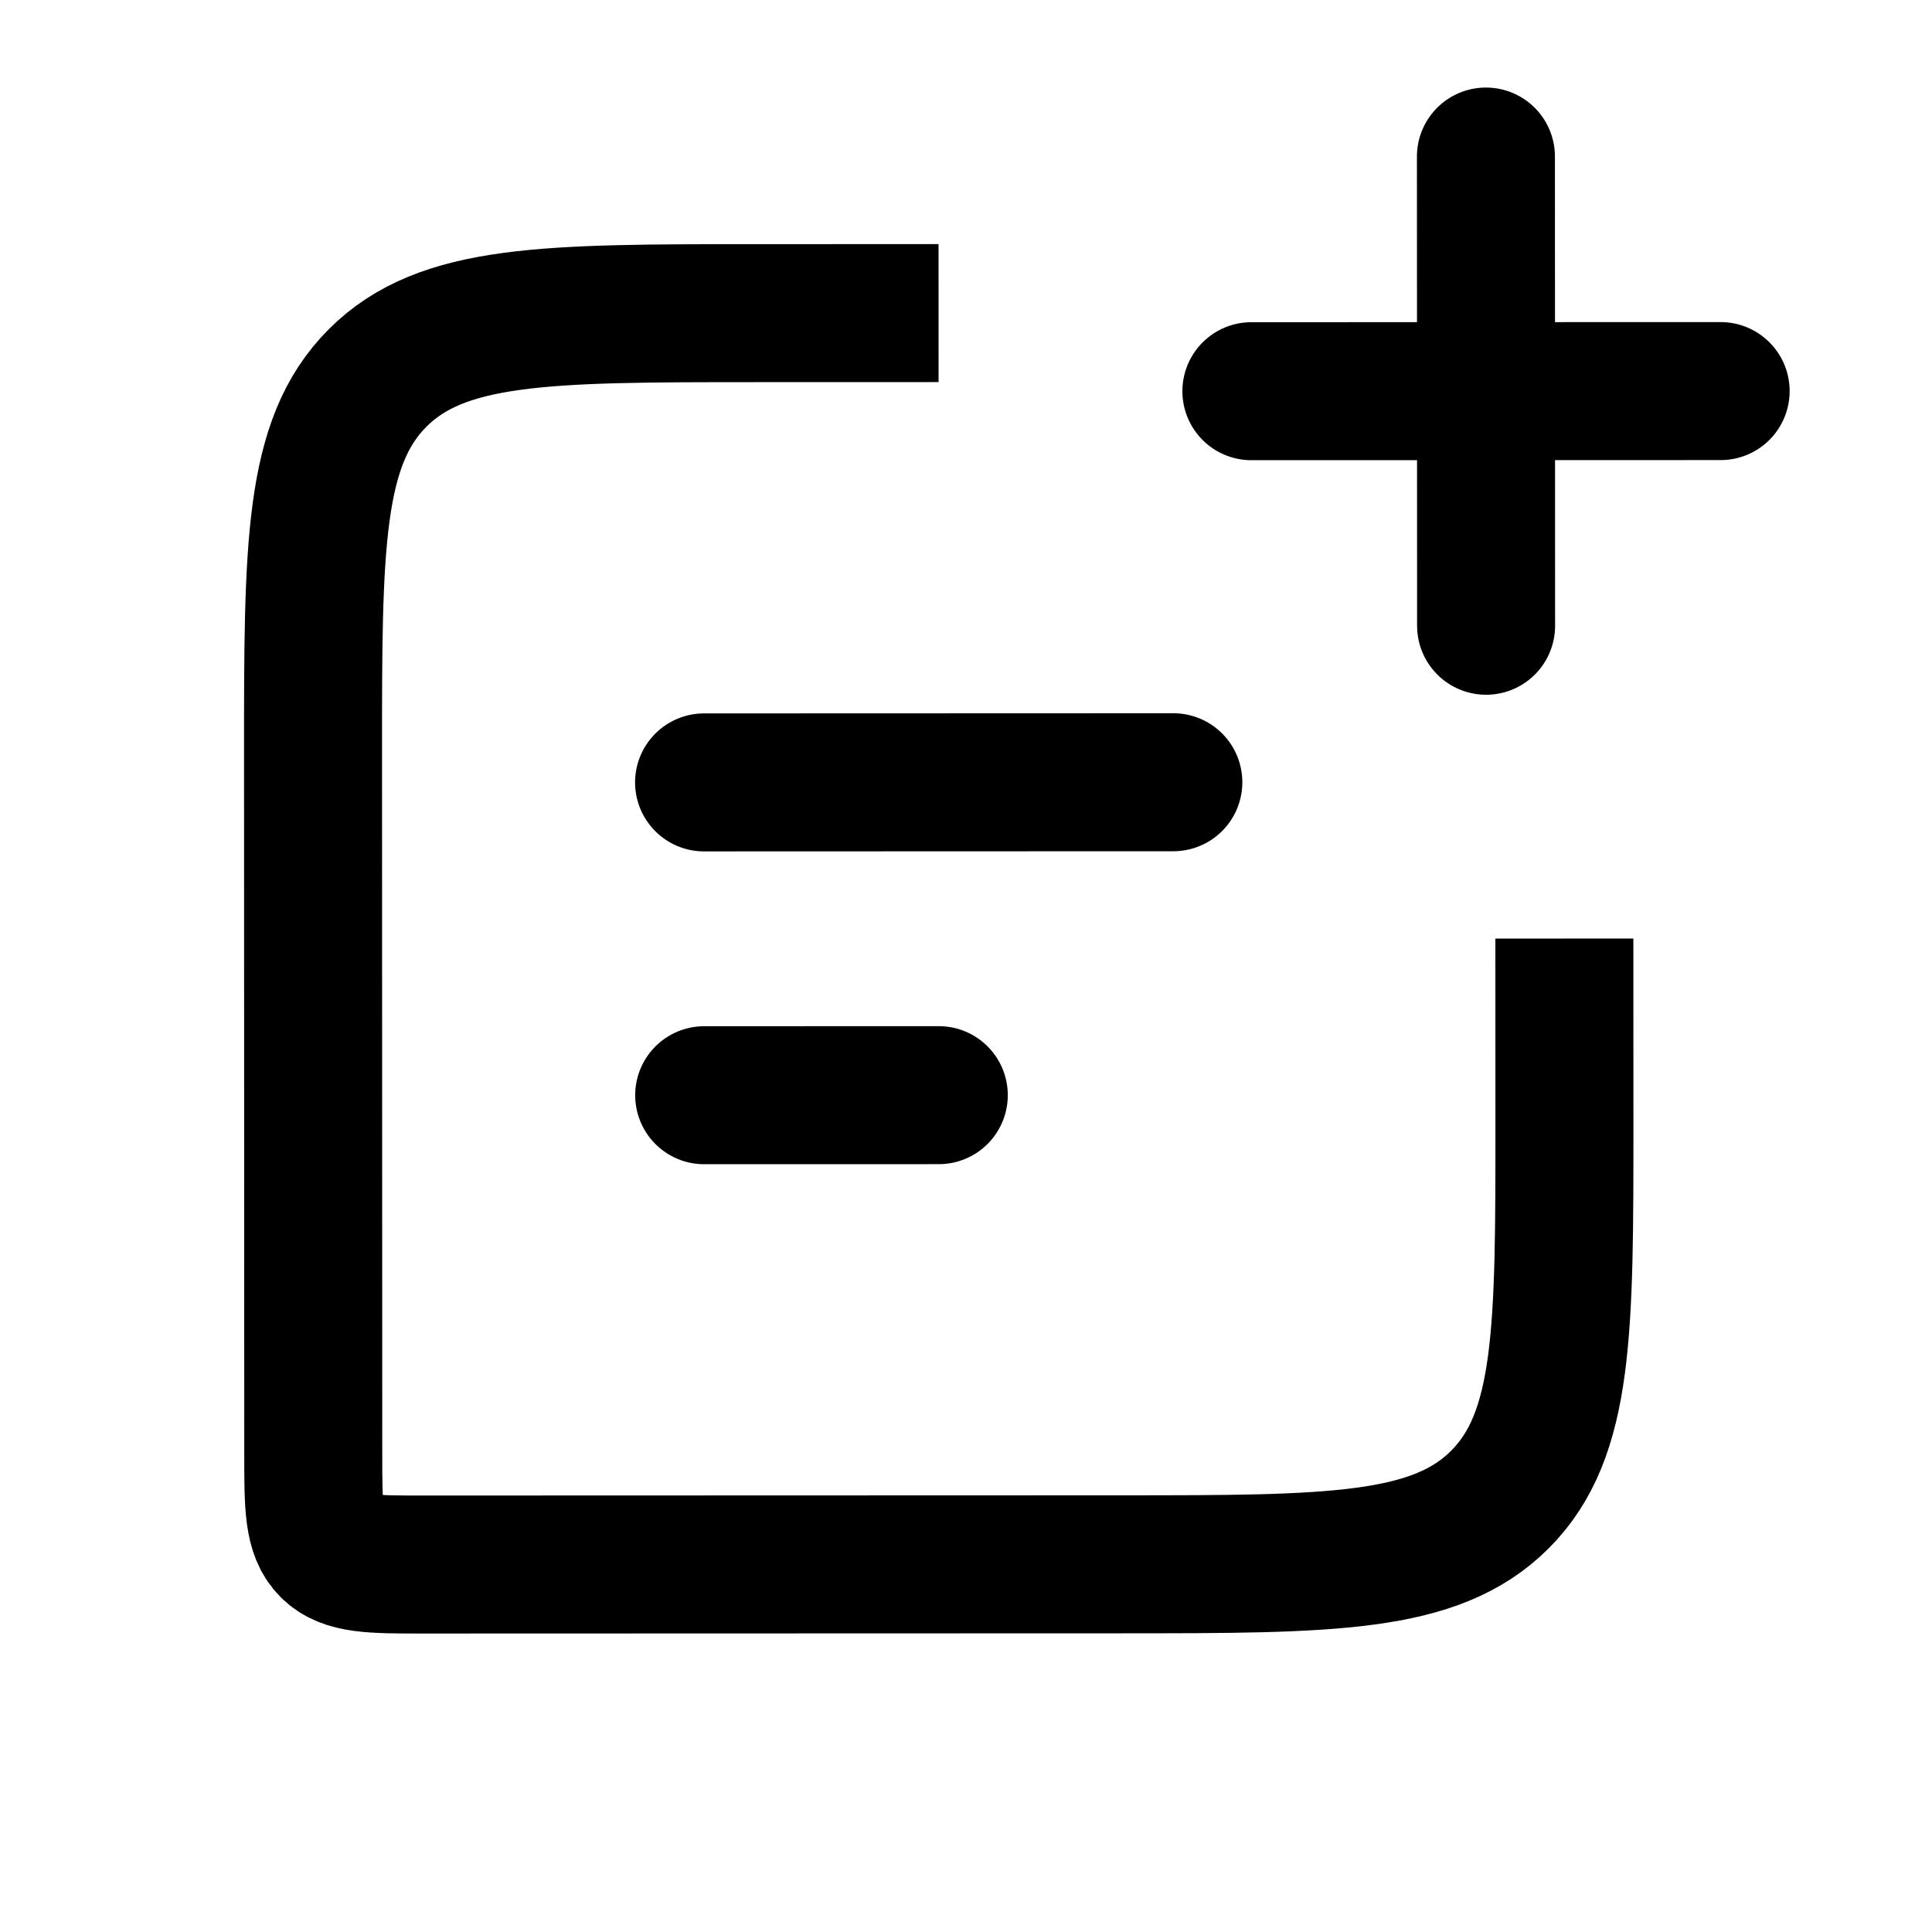
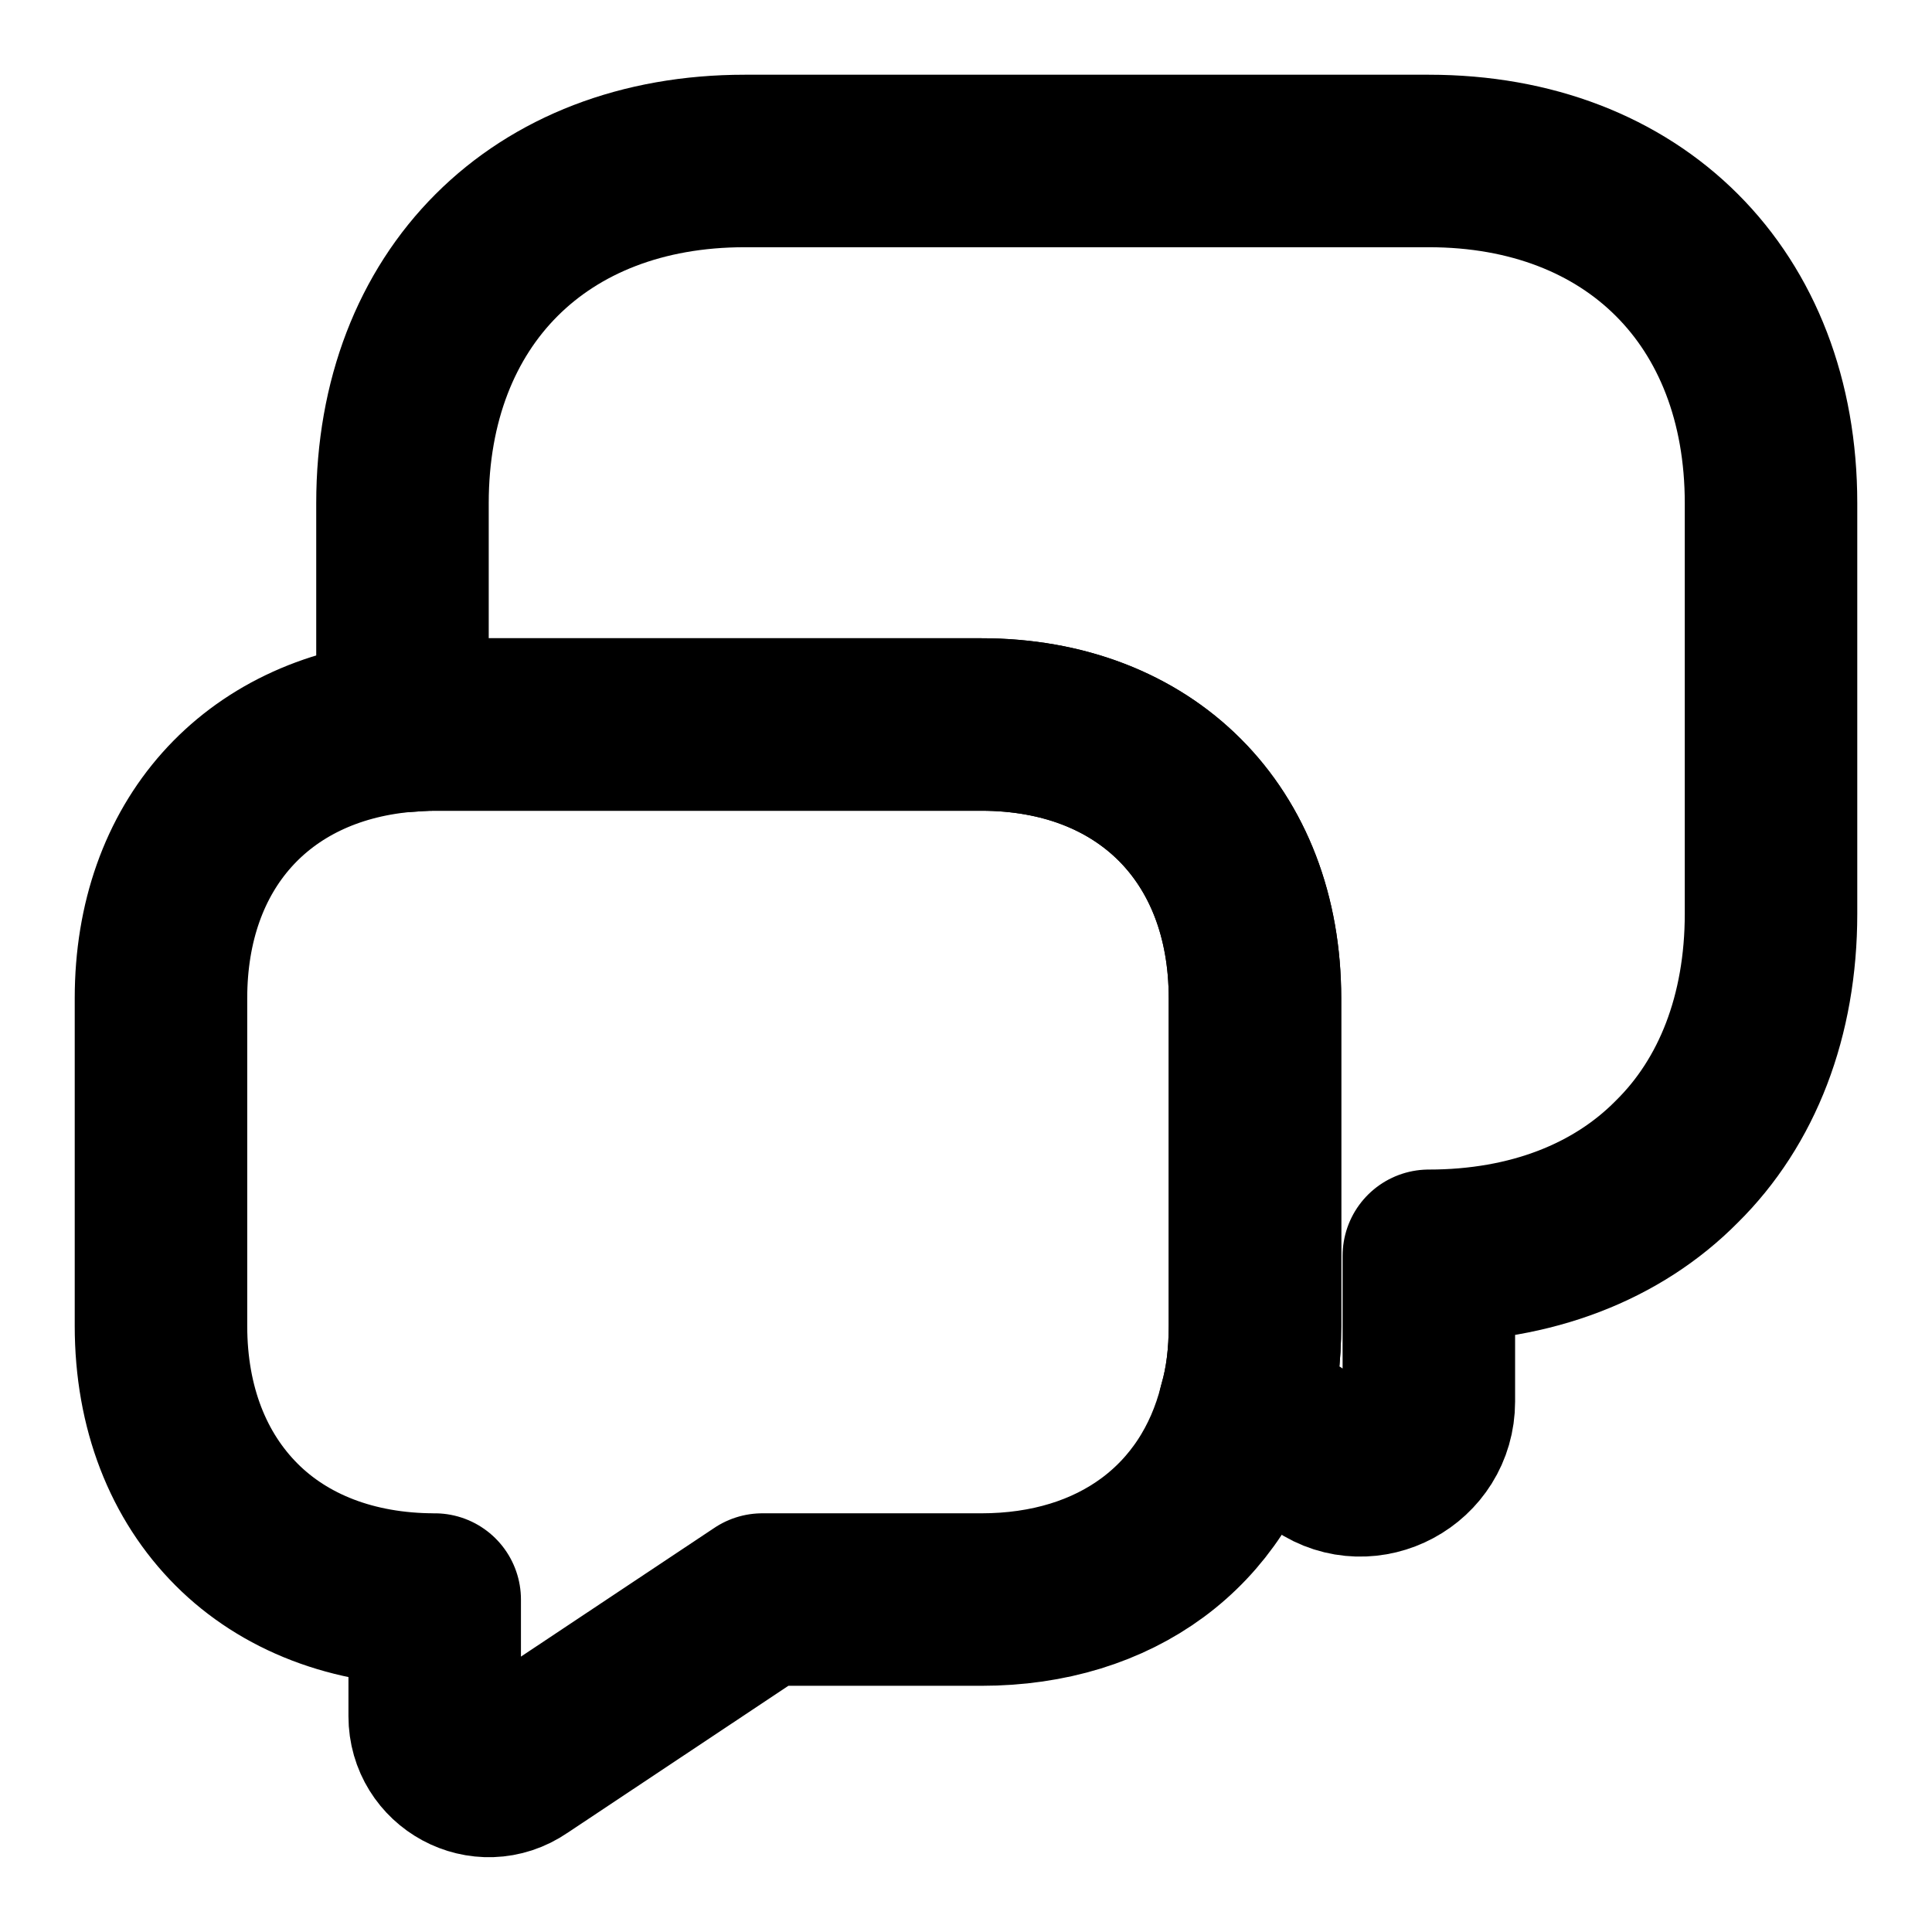
- <svg xmlns="http://www.w3.org/2000/svg" viewBox="0 0 35 35" fill="none">
-   <path d="M17.003 5.672L13.669 5.673C9.898 5.674 8.012 5.675 6.841 6.847C5.669 8.019 5.67 9.905 5.671 13.676L5.675 26.344C5.675 27.287 5.676 27.758 5.969 28.051C6.262 28.343 6.733 28.343 7.676 28.343L20.344 28.339C24.115 28.338 26.001 28.337 27.172 27.166C28.343 25.994 28.342 24.108 28.341 20.337L28.34 17.003" stroke="currentColor" stroke-width="2.5" />
-   <path d="M12.755 14.174L21.256 14.171" stroke="currentColor" stroke-width="2.5" stroke-linecap="round" stroke-linejoin="round" />
-   <path d="M12.757 19.841L17.007 19.84" stroke="currentColor" stroke-width="2.5" stroke-linecap="round" stroke-linejoin="round" />
-   <path d="M26.922 11.336L26.919 2.836M22.67 7.087L31.171 7.085" stroke="currentColor" stroke-width="2.5" stroke-linecap="round" stroke-linejoin="round" />
+ <svg xmlns="http://www.w3.org/2000/svg" viewBox="0 0 28 28" fill="none">
+   <path d="M25.667 7.292V13.242C25.667 14.723 25.177 15.972 24.302 16.835C23.438 17.71 22.19 18.2 20.708 18.2V20.312C20.708 21.105 19.822 21.583 19.168 21.14L18.037 20.393C18.142 20.032 18.188 19.635 18.188 19.215V14.467C18.188 12.087 16.602 10.5 14.222 10.5H6.3C6.137 10.5 5.985 10.512 5.833 10.523V7.292C5.833 4.317 7.817 2.333 10.792 2.333H20.708C23.683 2.333 25.667 4.317 25.667 7.292Z" stroke="currentColor" stroke-width="2.5" stroke-miterlimit="10" stroke-linecap="round" stroke-linejoin="round" />
+   <path d="M18.188 14.467V19.215C18.188 19.635 18.142 20.032 18.037 20.393C17.605 22.108 16.182 23.182 14.222 23.182H11.048L7.525 25.527C7 25.888 6.3 25.503 6.3 24.873V23.182C5.11 23.182 4.118 22.785 3.43 22.097C2.73 21.397 2.333 20.405 2.333 19.215V14.467C2.333 12.25 3.71 10.722 5.833 10.523C5.985 10.512 6.137 10.5 6.3 10.5H14.222C16.602 10.5 18.188 12.087 18.188 14.467Z" stroke="currentColor" stroke-width="2.5" stroke-miterlimit="10" stroke-linecap="round" stroke-linejoin="round" />
</svg>
